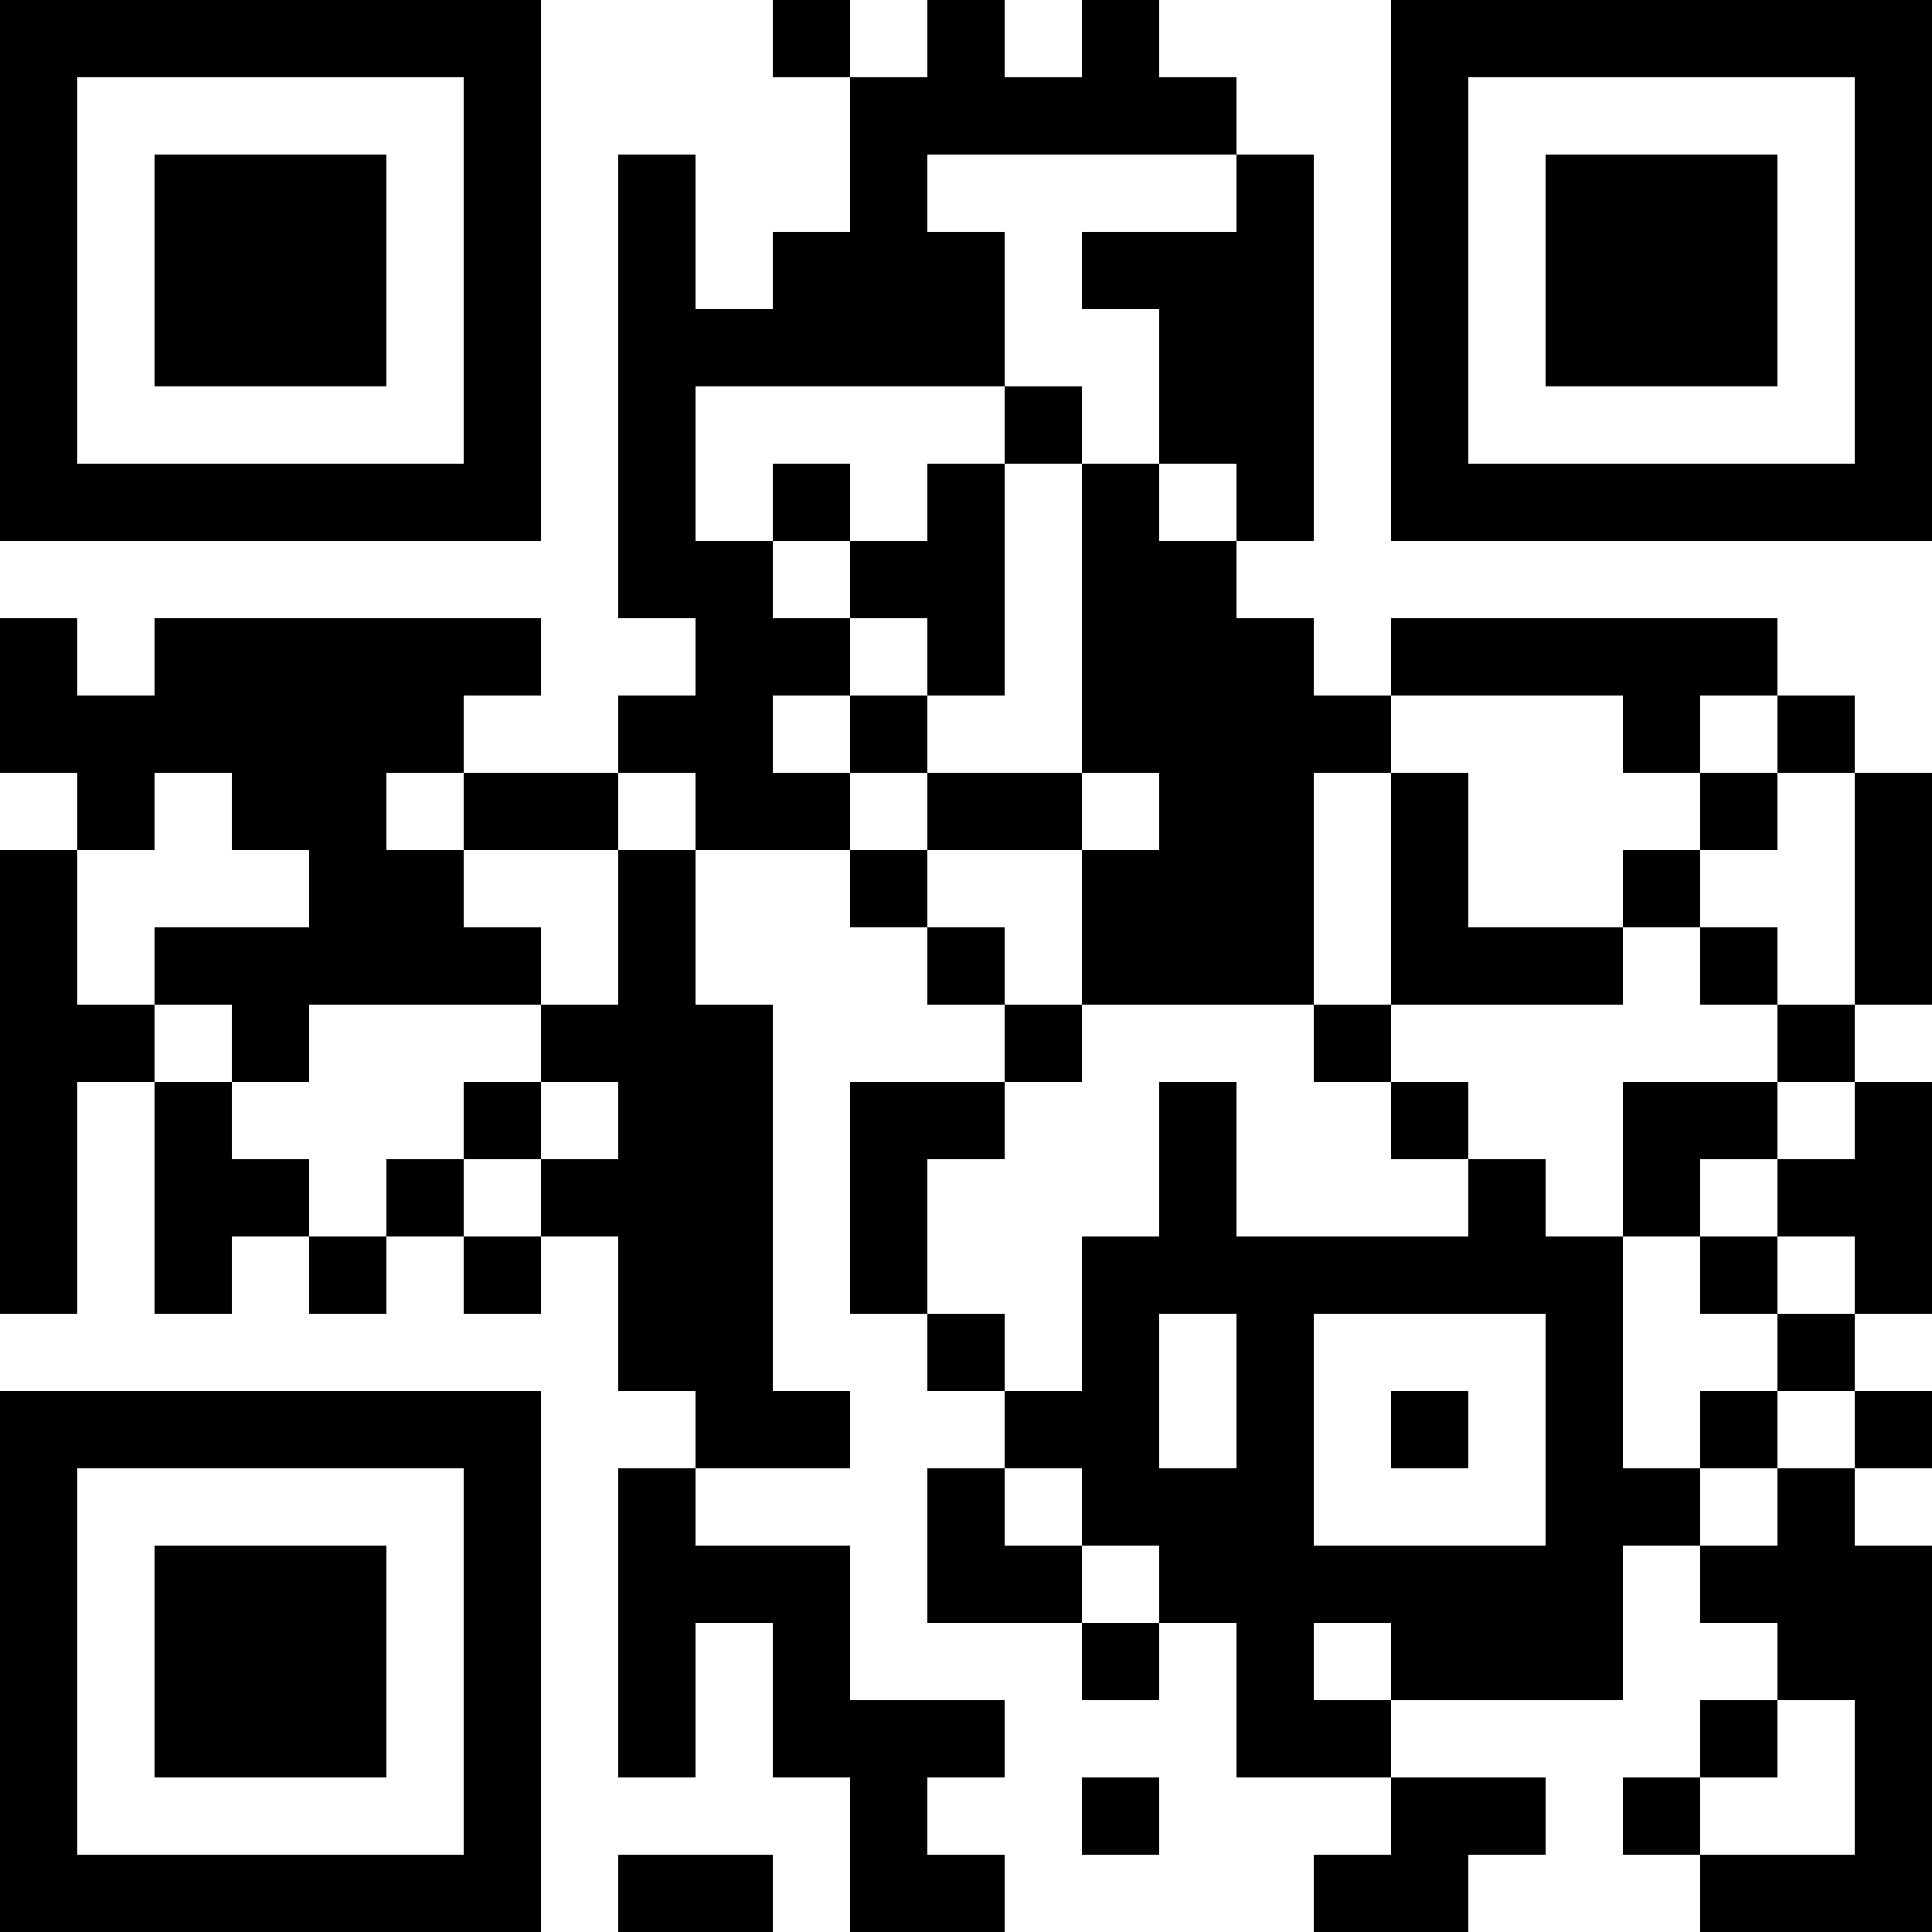
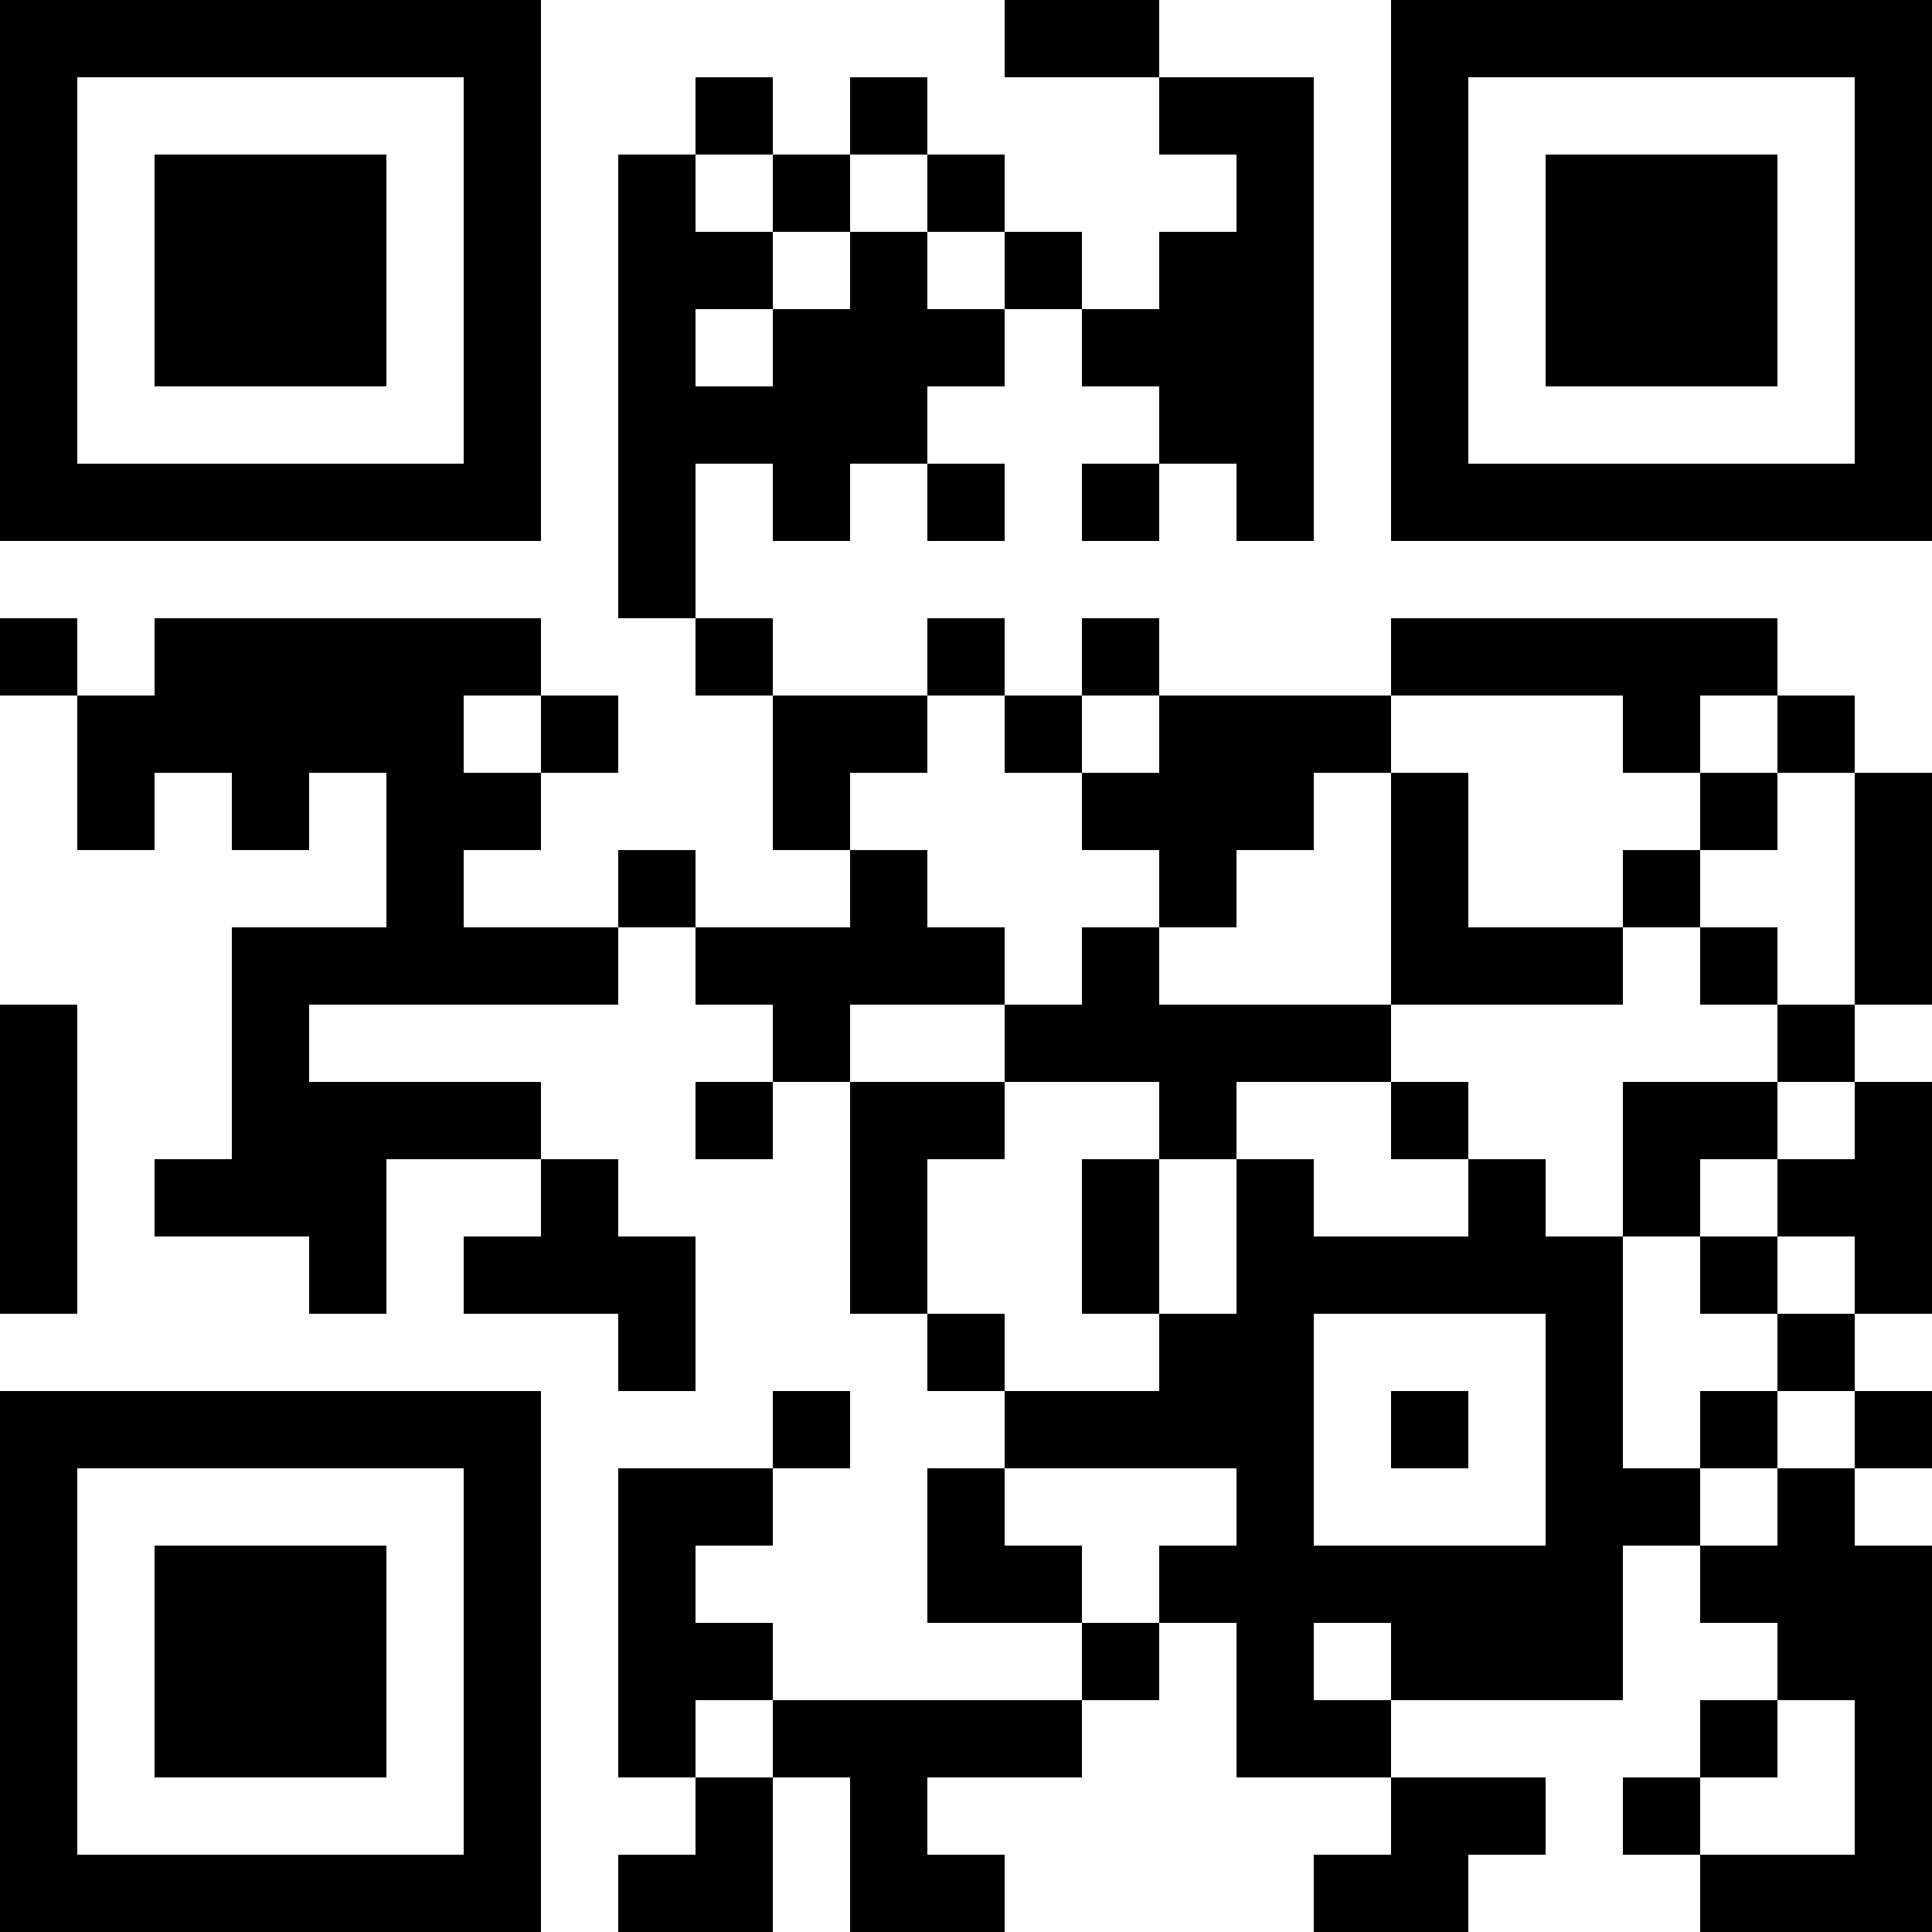
<svg xmlns="http://www.w3.org/2000/svg" version="1.1" width="200" height="200" viewBox="0 0 200 200">
  <rect x="0" y="0" width="200" height="200" fill="#ffffff" />
  <g transform="scale(8)">
    <g transform="translate(0,0)">
-       <path fill-rule="evenodd" d="M10 0L10 1L11 1L11 3L10 3L10 4L9 4L9 2L8 2L8 8L9 8L9 9L8 9L8 10L6 10L6 9L7 9L7 8L2 8L2 9L1 9L1 8L0 8L0 10L1 10L1 11L0 11L0 17L1 17L1 14L2 14L2 17L3 17L3 16L4 16L4 17L5 17L5 16L6 16L6 17L7 17L7 16L8 16L8 18L9 18L9 19L8 19L8 23L9 23L9 21L10 21L10 23L11 23L11 25L13 25L13 24L12 24L12 23L13 23L13 22L11 22L11 20L9 20L9 19L11 19L11 18L10 18L10 13L9 13L9 11L11 11L11 12L12 12L12 13L13 13L13 14L11 14L11 17L12 17L12 18L13 18L13 19L12 19L12 21L14 21L14 22L15 22L15 21L16 21L16 23L18 23L18 24L17 24L17 25L19 25L19 24L20 24L20 23L18 23L18 22L21 22L21 20L22 20L22 21L23 21L23 22L22 22L22 23L21 23L21 24L22 24L22 25L25 25L25 20L24 20L24 19L25 19L25 18L24 18L24 17L25 17L25 14L24 14L24 13L25 13L25 10L24 10L24 9L23 9L23 8L18 8L18 9L17 9L17 8L16 8L16 7L17 7L17 2L16 2L16 1L15 1L15 0L14 0L14 1L13 1L13 0L12 0L12 1L11 1L11 0ZM12 2L12 3L13 3L13 5L9 5L9 7L10 7L10 8L11 8L11 9L10 9L10 10L11 10L11 11L12 11L12 12L13 12L13 13L14 13L14 14L13 14L13 15L12 15L12 17L13 17L13 18L14 18L14 16L15 16L15 14L16 14L16 16L19 16L19 15L20 15L20 16L21 16L21 19L22 19L22 20L23 20L23 19L24 19L24 18L23 18L23 17L24 17L24 16L23 16L23 15L24 15L24 14L23 14L23 13L24 13L24 10L23 10L23 9L22 9L22 10L21 10L21 9L18 9L18 10L17 10L17 13L14 13L14 11L15 11L15 10L14 10L14 6L15 6L15 7L16 7L16 6L15 6L15 4L14 4L14 3L16 3L16 2ZM13 5L13 6L12 6L12 7L11 7L11 6L10 6L10 7L11 7L11 8L12 8L12 9L11 9L11 10L12 10L12 11L14 11L14 10L12 10L12 9L13 9L13 6L14 6L14 5ZM2 10L2 11L1 11L1 13L2 13L2 14L3 14L3 15L4 15L4 16L5 16L5 15L6 15L6 16L7 16L7 15L8 15L8 14L7 14L7 13L8 13L8 11L9 11L9 10L8 10L8 11L6 11L6 10L5 10L5 11L6 11L6 12L7 12L7 13L4 13L4 14L3 14L3 13L2 13L2 12L4 12L4 11L3 11L3 10ZM18 10L18 13L17 13L17 14L18 14L18 15L19 15L19 14L18 14L18 13L21 13L21 12L22 12L22 13L23 13L23 12L22 12L22 11L23 11L23 10L22 10L22 11L21 11L21 12L19 12L19 10ZM6 14L6 15L7 15L7 14ZM21 14L21 16L22 16L22 17L23 17L23 16L22 16L22 15L23 15L23 14ZM15 17L15 19L16 19L16 17ZM17 17L17 20L20 20L20 17ZM18 18L18 19L19 19L19 18ZM22 18L22 19L23 19L23 18ZM13 19L13 20L14 20L14 21L15 21L15 20L14 20L14 19ZM17 21L17 22L18 22L18 21ZM23 22L23 23L22 23L22 24L24 24L24 22ZM14 23L14 24L15 24L15 23ZM8 24L8 25L10 25L10 24ZM0 0L0 7L7 7L7 0ZM1 1L1 6L6 6L6 1ZM2 2L2 5L5 5L5 2ZM18 0L18 7L25 7L25 0ZM19 1L19 6L24 6L24 1ZM20 2L20 5L23 5L23 2ZM0 18L0 25L7 25L7 18ZM1 19L1 24L6 24L6 19ZM2 20L2 23L5 23L5 20Z" fill="#000000" />
+       <path fill-rule="evenodd" d="M13 0L13 1L15 1L15 2L16 2L16 3L15 3L15 4L14 4L14 3L13 3L13 2L12 2L12 1L11 1L11 2L10 2L10 1L9 1L9 2L8 2L8 8L9 8L9 9L10 9L10 11L11 11L11 12L9 12L9 11L8 11L8 12L6 12L6 11L7 11L7 10L8 10L8 9L7 9L7 8L2 8L2 9L1 9L1 8L0 8L0 9L1 9L1 11L2 11L2 10L3 10L3 11L4 11L4 10L5 10L5 12L3 12L3 15L2 15L2 16L4 16L4 17L5 17L5 15L7 15L7 16L6 16L6 17L8 17L8 18L9 18L9 16L8 16L8 15L7 15L7 14L4 14L4 13L8 13L8 12L9 12L9 13L10 13L10 14L9 14L9 15L10 15L10 14L11 14L11 17L12 17L12 18L13 18L13 19L12 19L12 21L14 21L14 22L10 22L10 21L9 21L9 20L10 20L10 19L11 19L11 18L10 18L10 19L8 19L8 23L9 23L9 24L8 24L8 25L10 25L10 23L11 23L11 25L13 25L13 24L12 24L12 23L14 23L14 22L15 22L15 21L16 21L16 23L18 23L18 24L17 24L17 25L19 25L19 24L20 24L20 23L18 23L18 22L21 22L21 20L22 20L22 21L23 21L23 22L22 22L22 23L21 23L21 24L22 24L22 25L25 25L25 20L24 20L24 19L25 19L25 18L24 18L24 17L25 17L25 14L24 14L24 13L25 13L25 10L24 10L24 9L23 9L23 8L18 8L18 9L15 9L15 8L14 8L14 9L13 9L13 8L12 8L12 9L10 9L10 8L9 8L9 6L10 6L10 7L11 7L11 6L12 6L12 7L13 7L13 6L12 6L12 5L13 5L13 4L14 4L14 5L15 5L15 6L14 6L14 7L15 7L15 6L16 6L16 7L17 7L17 1L15 1L15 0ZM9 2L9 3L10 3L10 4L9 4L9 5L10 5L10 4L11 4L11 3L12 3L12 4L13 4L13 3L12 3L12 2L11 2L11 3L10 3L10 2ZM6 9L6 10L7 10L7 9ZM12 9L12 10L11 10L11 11L12 11L12 12L13 12L13 13L11 13L11 14L13 14L13 15L12 15L12 17L13 17L13 18L15 18L15 17L16 17L16 15L17 15L17 16L19 16L19 15L20 15L20 16L21 16L21 19L22 19L22 20L23 20L23 19L24 19L24 18L23 18L23 17L24 17L24 16L23 16L23 15L24 15L24 14L23 14L23 13L24 13L24 10L23 10L23 9L22 9L22 10L21 10L21 9L18 9L18 10L17 10L17 11L16 11L16 12L15 12L15 11L14 11L14 10L15 10L15 9L14 9L14 10L13 10L13 9ZM18 10L18 13L15 13L15 12L14 12L14 13L13 13L13 14L15 14L15 15L14 15L14 17L15 17L15 15L16 15L16 14L18 14L18 15L19 15L19 14L18 14L18 13L21 13L21 12L22 12L22 13L23 13L23 12L22 12L22 11L23 11L23 10L22 10L22 11L21 11L21 12L19 12L19 10ZM0 13L0 17L1 17L1 13ZM21 14L21 16L22 16L22 17L23 17L23 16L22 16L22 15L23 15L23 14ZM17 17L17 20L20 20L20 17ZM18 18L18 19L19 19L19 18ZM22 18L22 19L23 19L23 18ZM13 19L13 20L14 20L14 21L15 21L15 20L16 20L16 19ZM17 21L17 22L18 22L18 21ZM9 22L9 23L10 23L10 22ZM23 22L23 23L22 23L22 24L24 24L24 22ZM0 0L0 7L7 7L7 0ZM1 1L1 6L6 6L6 1ZM2 2L2 5L5 5L5 2ZM18 0L18 7L25 7L25 0ZM19 1L19 6L24 6L24 1ZM20 2L20 5L23 5L23 2ZM0 18L0 25L7 25L7 18ZM1 19L1 24L6 24L6 19ZM2 20L2 23L5 23L5 20Z" fill="#000000" />
    </g>
  </g>
</svg>
